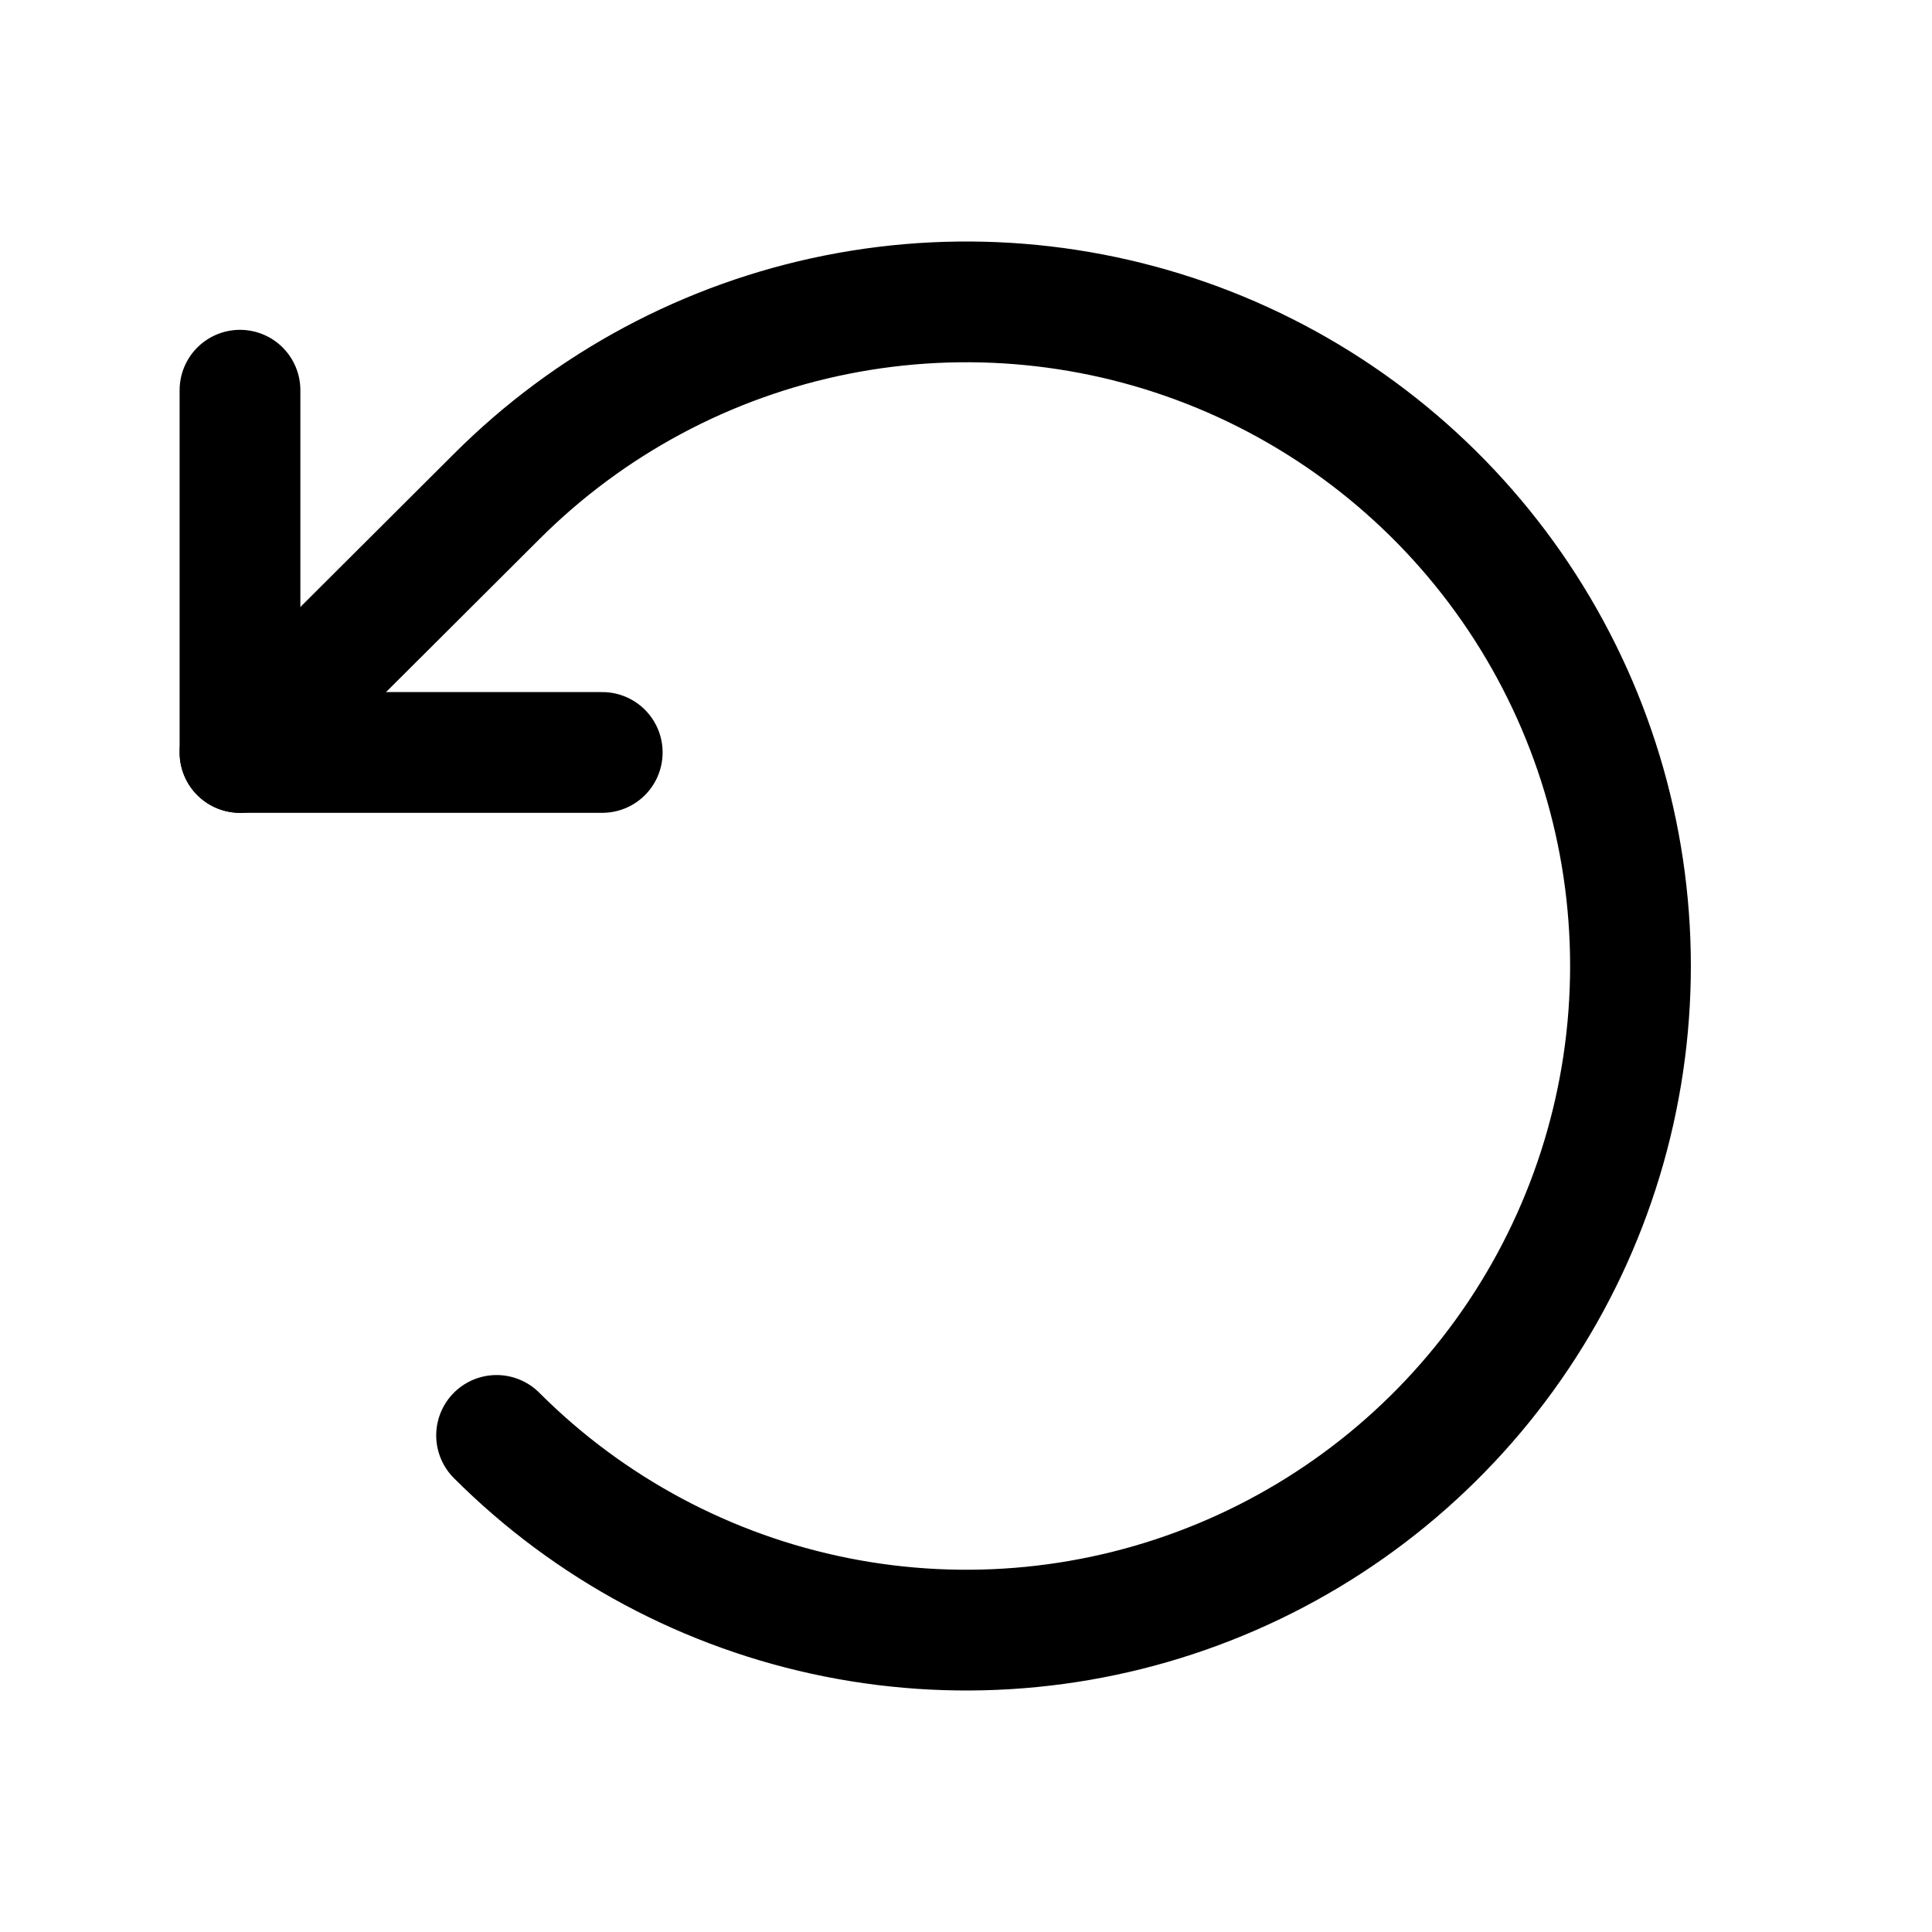
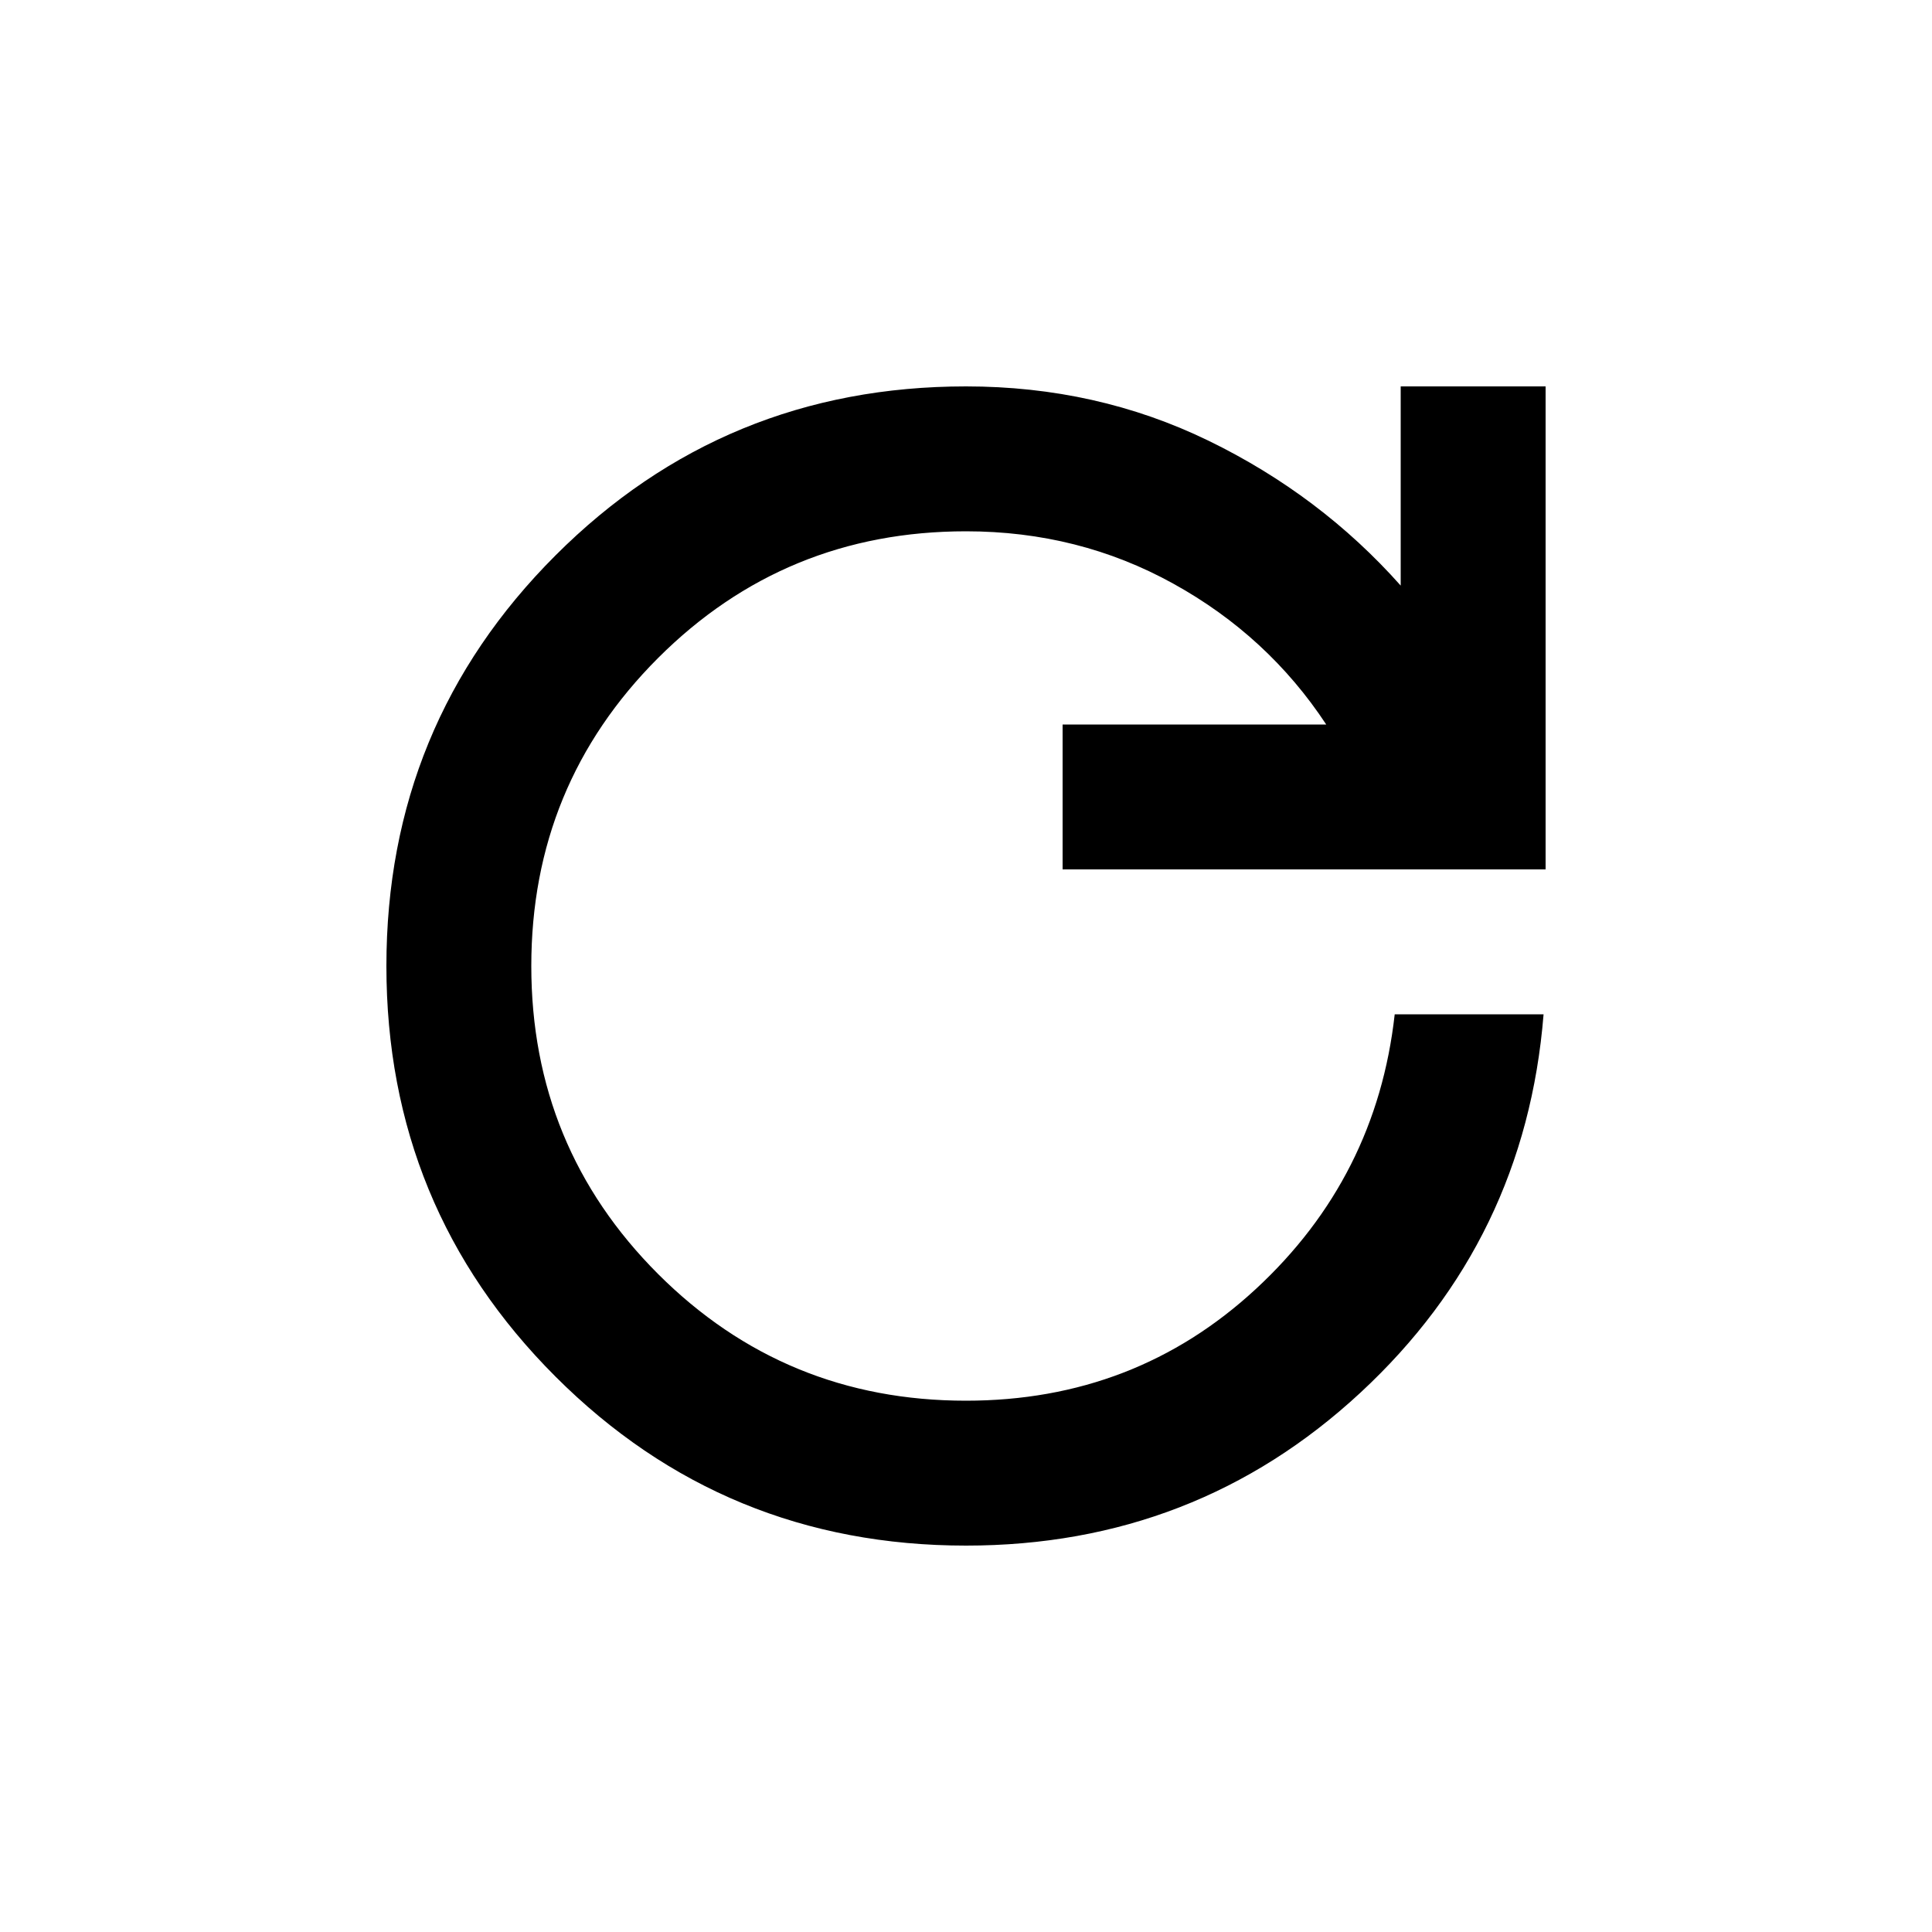
- <svg xmlns="http://www.w3.org/2000/svg" width="32" height="32" viewBox="0 0 32 32" fill="none">
-   <path d="M9.975 12.463H3.975V6.463" stroke="black" stroke-width="2" stroke-linecap="round" stroke-linejoin="round" />
-   <path d="M8.225 23.775C9.763 25.314 11.723 26.363 13.857 26.788C15.991 27.213 18.203 26.996 20.214 26.163C22.224 25.331 23.943 23.921 25.152 22.112C26.361 20.303 27.006 18.176 27.006 16C27.006 13.824 26.361 11.697 25.152 9.888C23.943 8.079 22.224 6.669 20.214 5.836C18.203 5.004 15.991 4.787 13.857 5.212C11.723 5.637 9.763 6.686 8.225 8.225L3.975 12.463" stroke="black" stroke-width="2" stroke-linecap="round" stroke-linejoin="round" />
+ <svg xmlns="http://www.w3.org/2000/svg" height="20" width="20">
+   <path d="M10 16q-2.5 0-4.25-1.75T4 10q0-2.5 1.75-4.25T10 4q1.354 0 2.51.562 1.157.563 1.99 1.5V4H16v5h-5V7.5h2.729q-.604-.917-1.583-1.458Q11.167 5.5 10 5.5q-1.875 0-3.188 1.312Q5.5 8.125 5.5 10q0 1.875 1.312 3.188Q8.125 14.5 10 14.5q1.75 0 3-1.156t1.438-2.844h1.541q-.187 2.333-1.896 3.917Q12.375 16 10 16Z" />
</svg>
